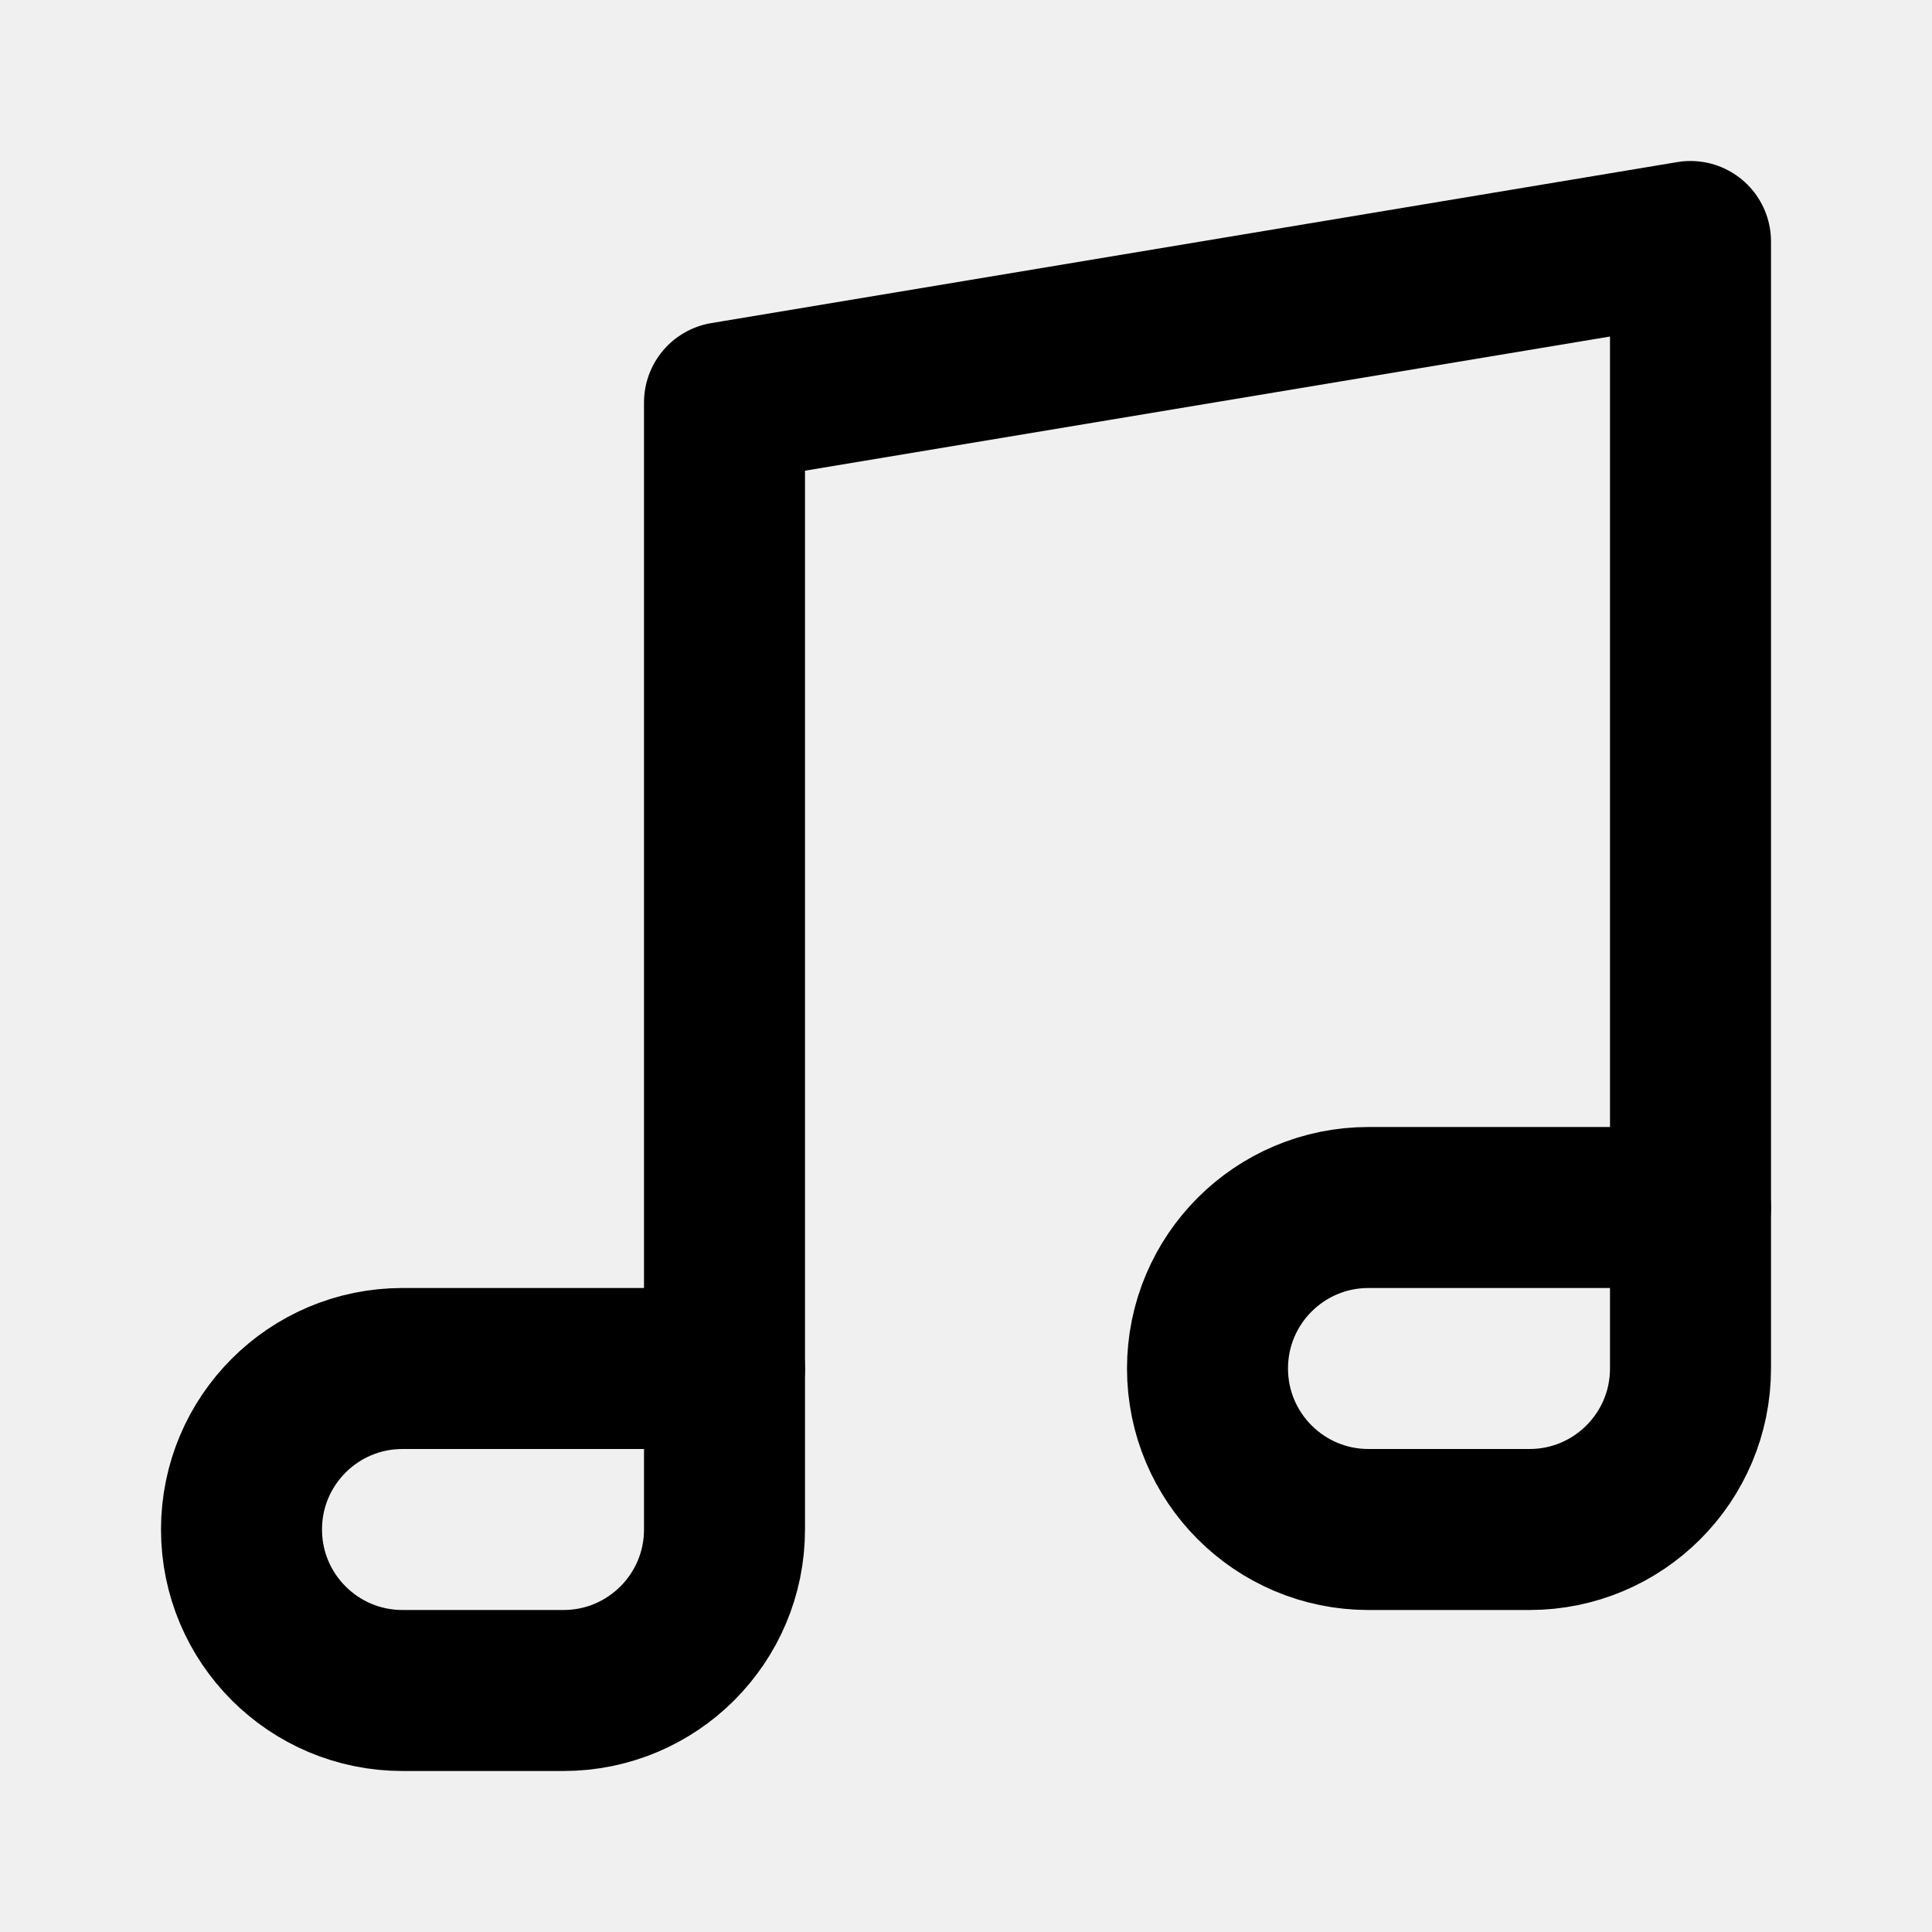
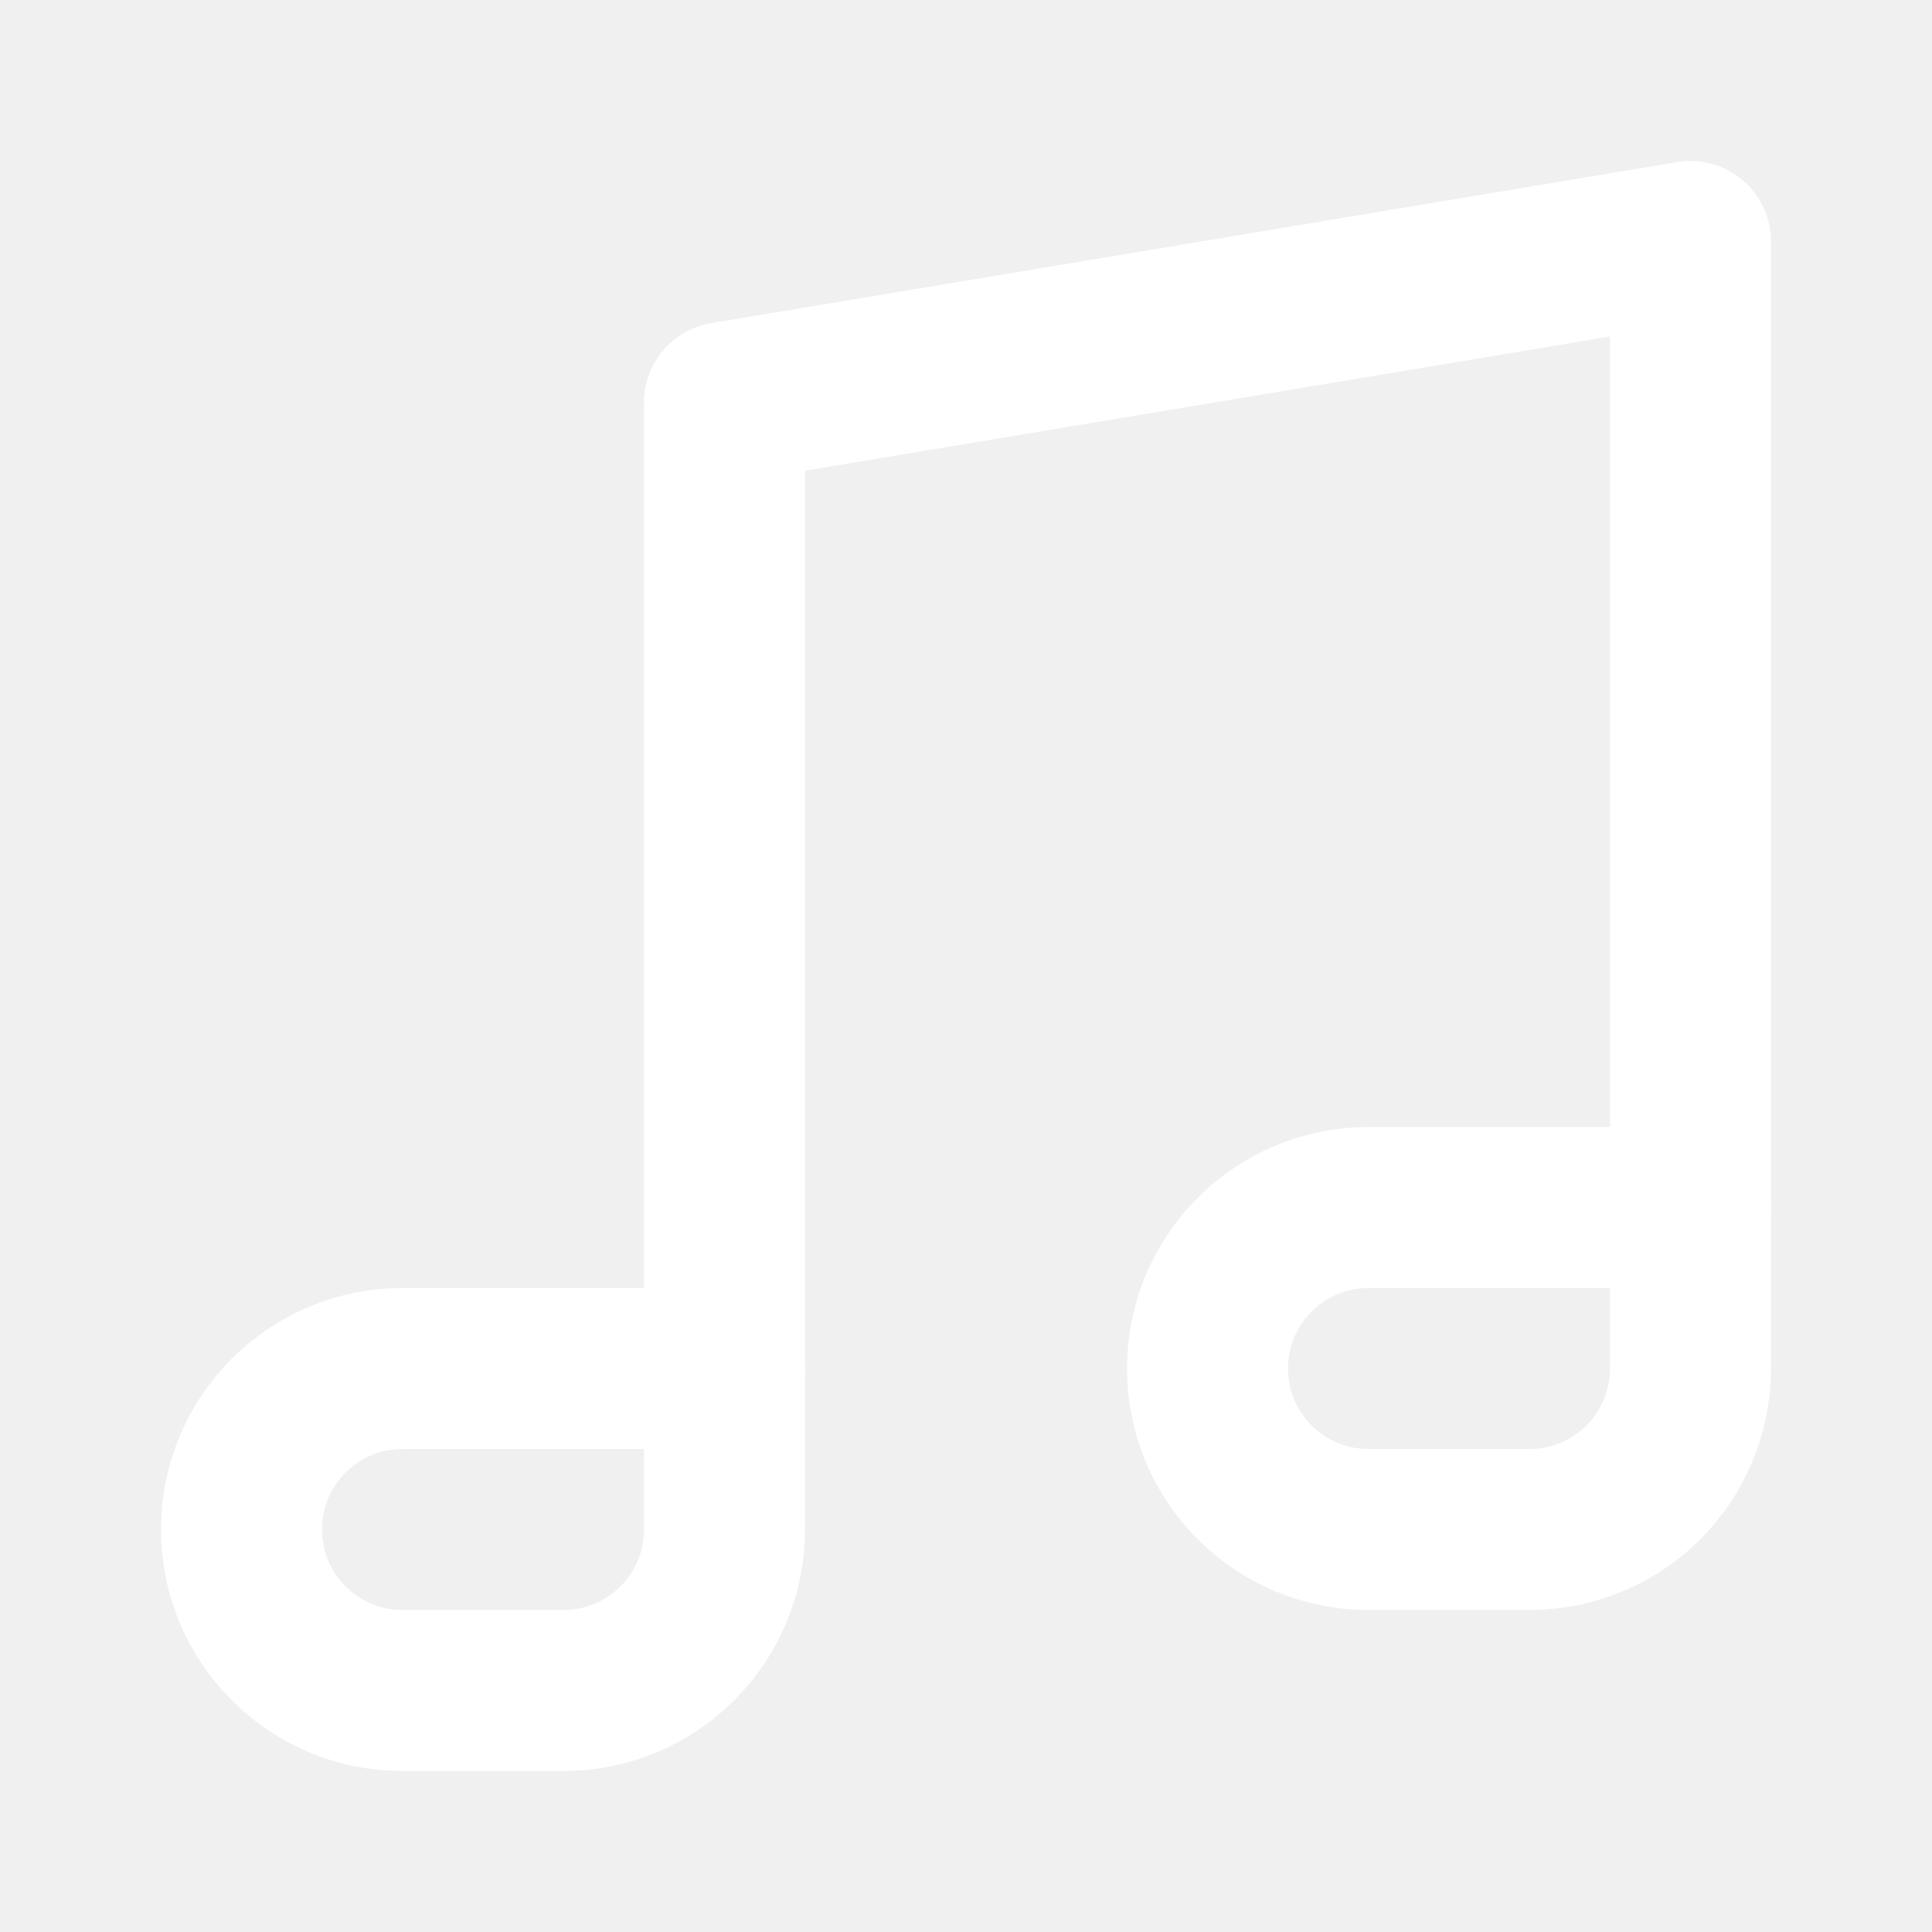
- <svg xmlns="http://www.w3.org/2000/svg" width="24" height="24" viewBox="0 0 24 24" fill="none" stroke="#000" stroke-width="2" stroke-linecap="round" stroke-linejoin="round">
+ <svg xmlns="http://www.w3.org/2000/svg" width="24" height="24" viewBox="0 0 24 24" fill="none" stroke="#fff" stroke-width="2" stroke-linecap="round" stroke-linejoin="round">
  <path d="M9 17H5a2 2 0 0 0-2 2 2 2 0 0 0 2 2h2a2 2 0 0 0 2-2zm12-2h-4a2 2 0 0 0-2 2 2 2 0 0 0 2 2h2a2 2 0 0 0 2-2z" />
  <polyline points="9 17 9 5 21 3 21 15" />
</svg>
